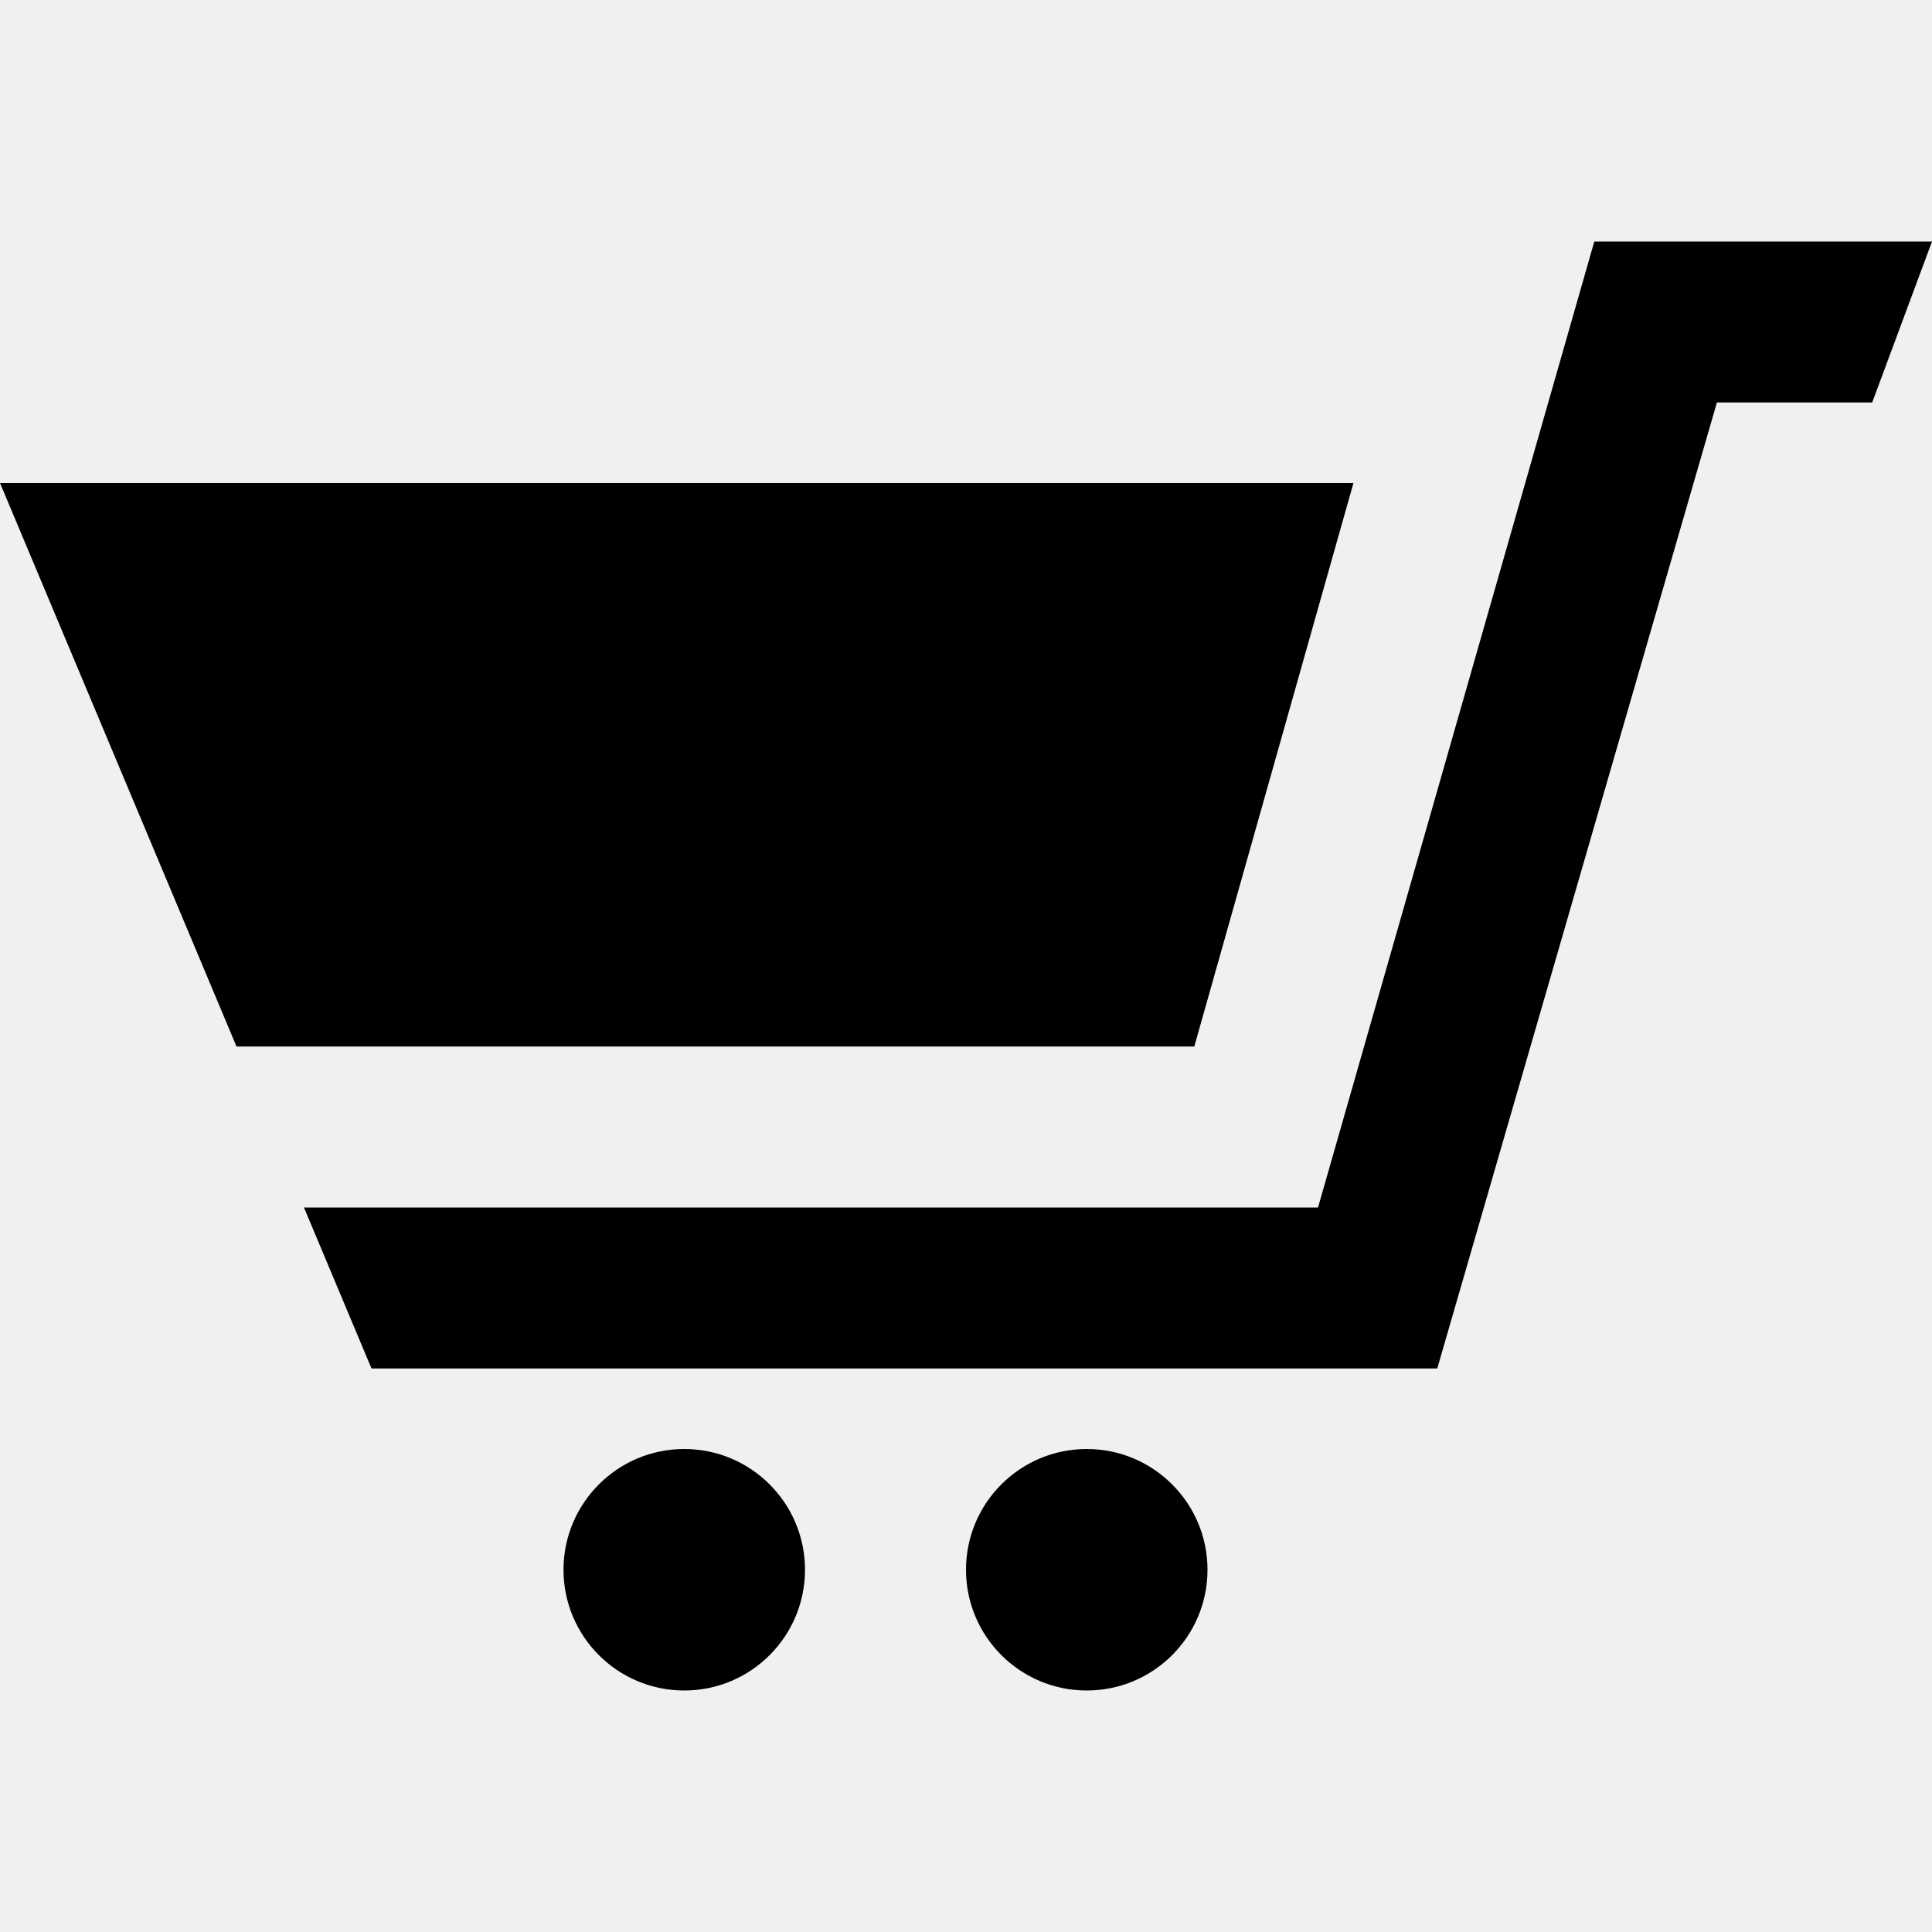
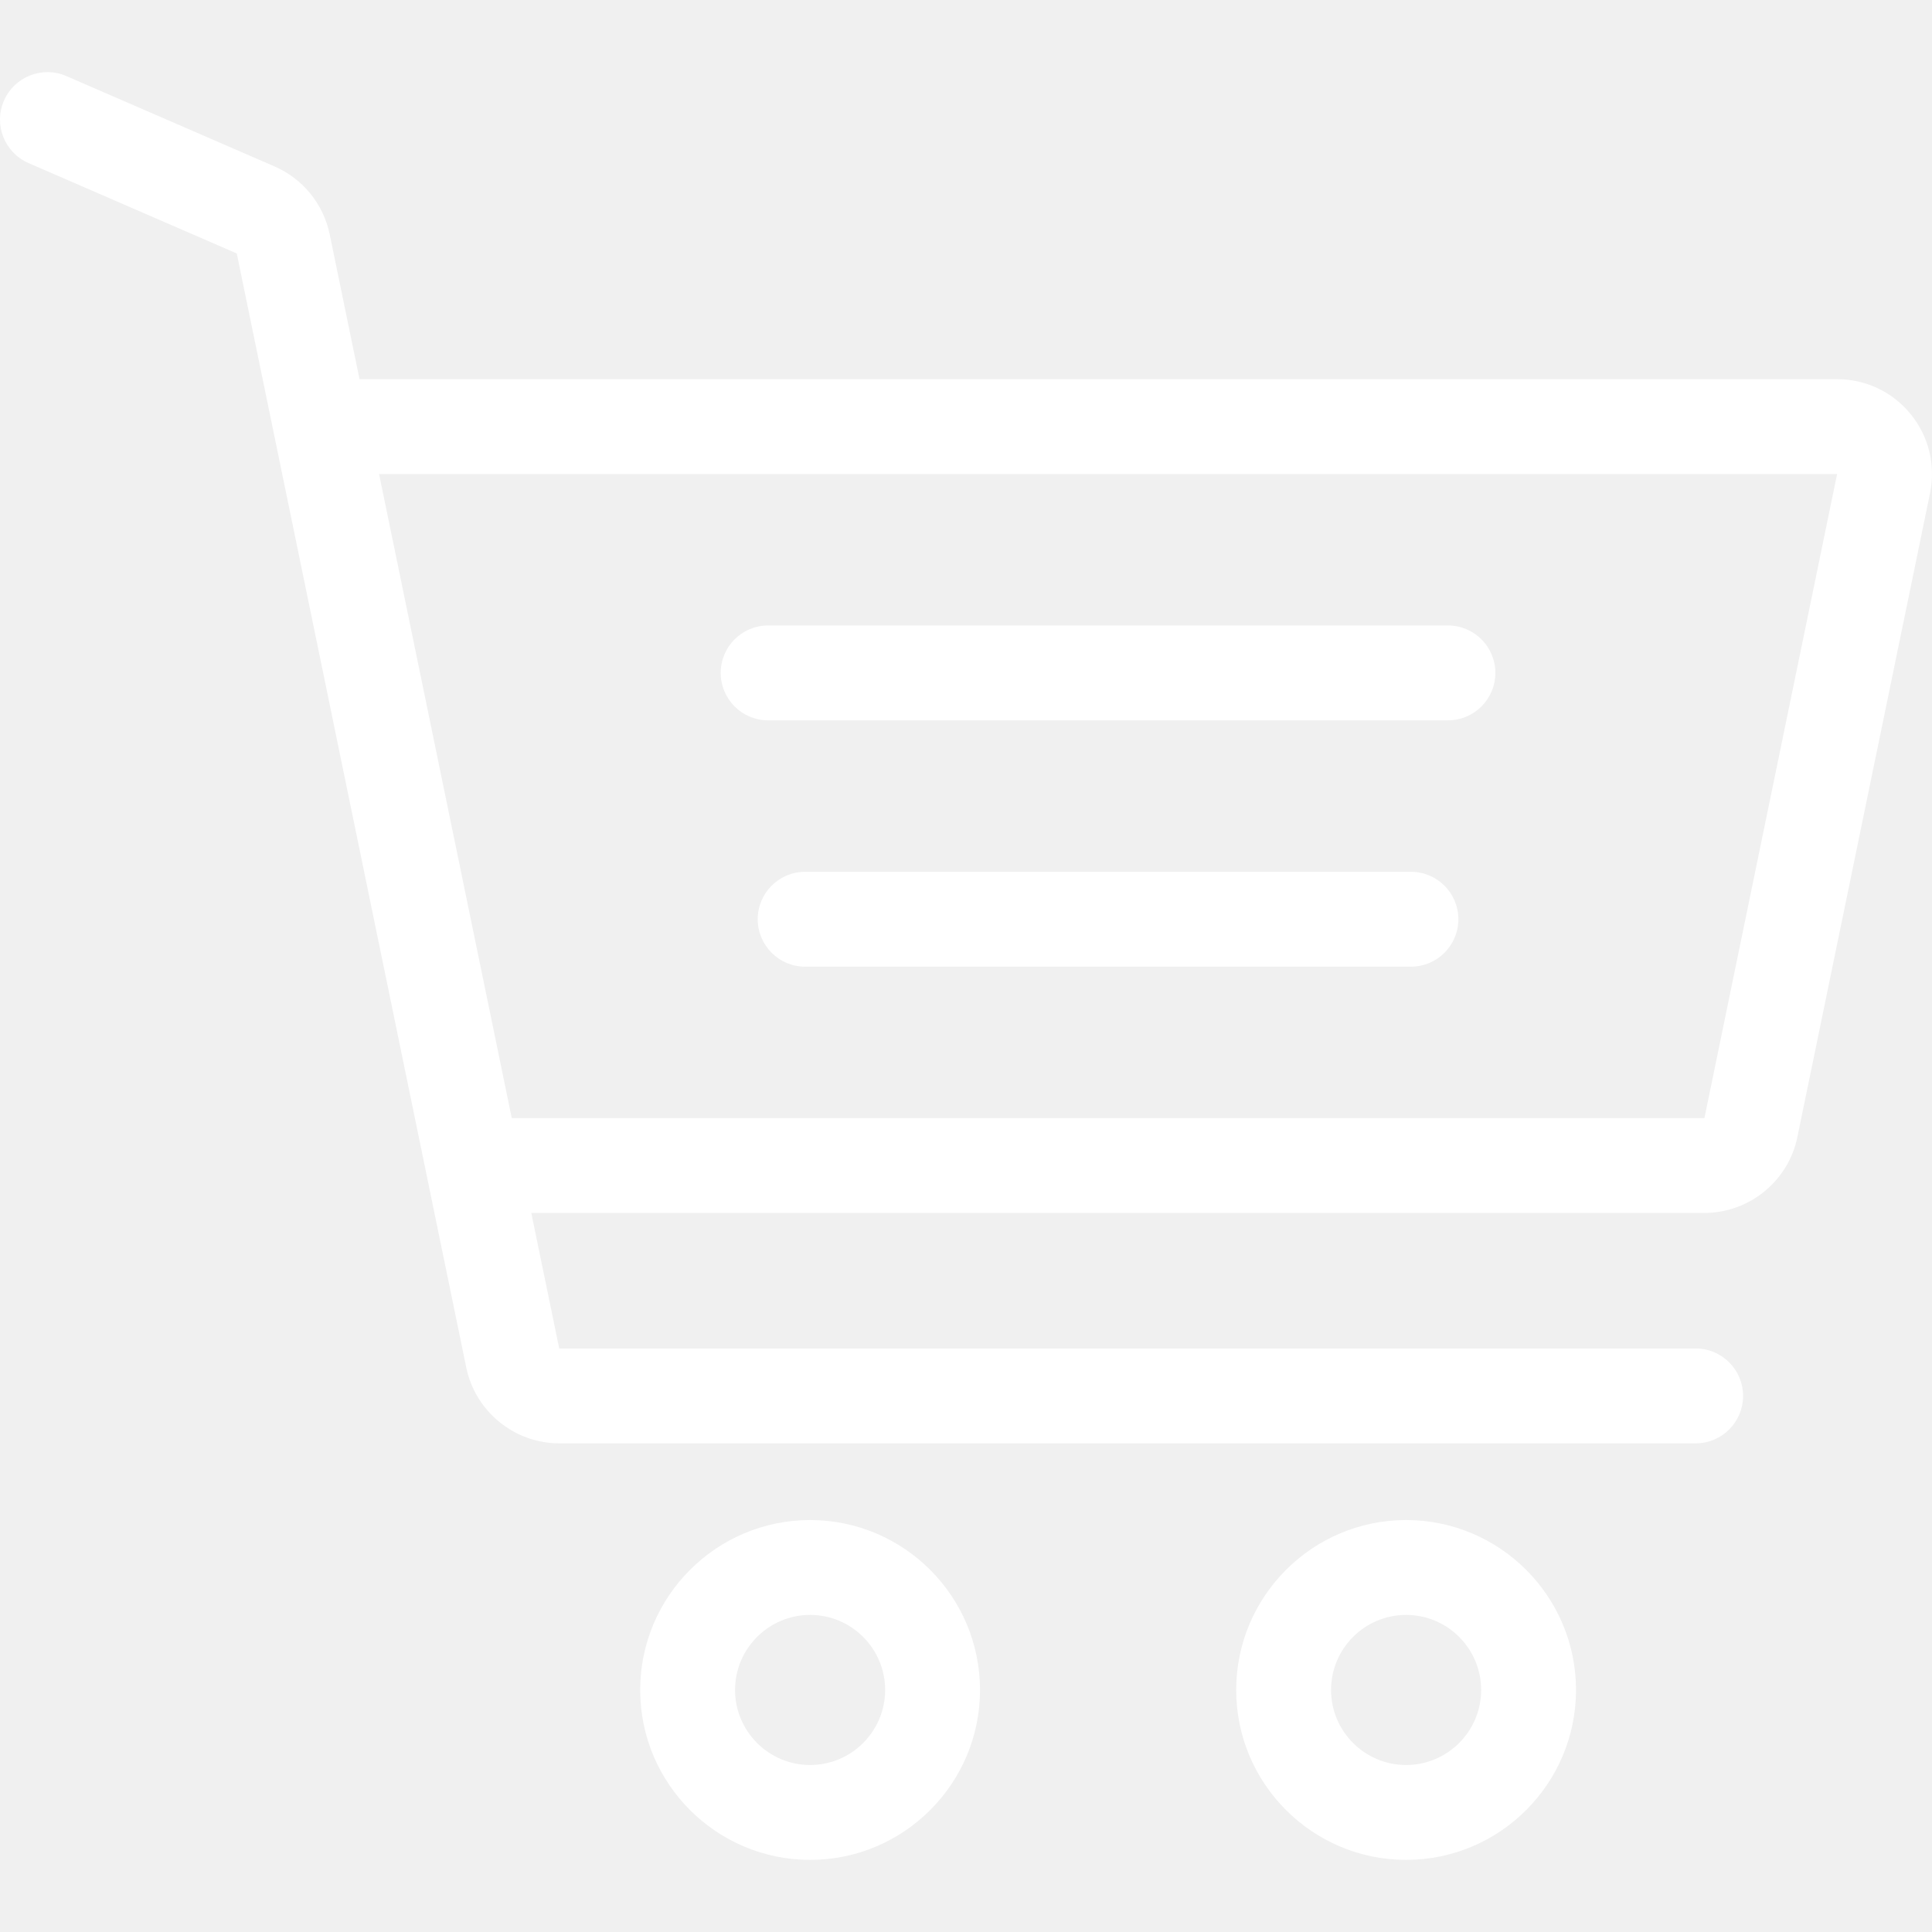
- <svg xmlns="http://www.w3.org/2000/svg" width="24" height="24" viewBox="0 0 24 24">
-   <path d="M10 19.5c0 .829-.672 1.5-1.5 1.5s-1.5-.671-1.5-1.5c0-.828.672-1.5 1.5-1.5s1.5.672 1.5 1.5zm3.5-1.5c-.828 0-1.5.671-1.5 1.5s.672 1.5 1.5 1.5 1.5-.671 1.5-1.5c0-.828-.672-1.5-1.5-1.5zm1.336-5l1.977-7h-16.813l2.938 7h11.898zm4.969-10l-3.432 12h-12.597l.839 2h13.239l3.474-12h1.929l.743-2h-4.195z" />
+ <svg xmlns="http://www.w3.org/2000/svg" version="1.1" id="Layer_1" x="0px" y="0px" viewBox="0 0 511.999 511.999" style="enable-background:new 0 0 511.999 511.999;" xml:space="preserve" width="512px" height="512px">
+   <g>
+     <g>
+       <path d="M214.685,402.828c-24.829,0-45.029,20.2-45.029,45.029c0,24.829,20.2,45.029,45.029,45.029s45.029-20.2,45.029-45.029    C259.713,423.028,239.513,402.828,214.685,402.828z M214.685,467.742c-10.966,0-19.887-8.922-19.887-19.887    c0-10.966,8.922-19.887,19.887-19.887s19.887,8.922,19.887,19.887C234.572,458.822,225.65,467.742,214.685,467.742z" fill="#FFFFFF" />
+     </g>
+   </g>
+   <g>
+     <g>
+       <path d="M372.63,402.828c-24.829,0-45.029,20.2-45.029,45.029c0,24.829,20.2,45.029,45.029,45.029s45.029-20.2,45.029-45.029    C417.658,423.028,397.458,402.828,372.63,402.828z M372.63,467.742c-10.966,0-19.887-8.922-19.887-19.887    c0-10.966,8.922-19.887,19.887-19.887c10.966,0,19.887,8.922,19.887,19.887C392.517,458.822,383.595,467.742,372.63,467.742z" fill="#FFFFFF" />
+     </g>
+   </g>
+   <g>
+     <g>
+       <path d="M383.716,165.755H203.567c-6.943,0-12.571,5.628-12.571,12.571c0,6.943,5.629,12.571,12.571,12.571h180.149    c6.943,0,12.571-5.628,12.571-12.571C396.287,171.382,390.659,165.755,383.716,165.755z" fill="#FFFFFF" />
+     </g>
+   </g>
+   <g>
+     <g>
+       <path d="M373.911,231.035H213.373c-6.943,0-12.571,5.628-12.571,12.571s5.628,12.571,12.571,12.571h160.537    c6.943,0,12.571-5.628,12.571-12.571C386.481,236.664,380.853,231.035,373.911,231.035z" fill="#FFFFFF" />
+     </g>
+   </g>
+   <g>
+     <g>
+       <path d="M506.341,109.744c-4.794-5.884-11.898-9.258-19.489-9.258H95.278L87.37,62.097c-1.651-8.008-7.113-14.732-14.614-17.989    l-55.177-23.95c-6.37-2.767-13.773,0.156-16.536,6.524c-2.766,6.37,0.157,13.774,6.524,16.537L62.745,67.17l60.826,295.261    c2.396,11.628,12.752,20.068,24.625,20.068h301.166c6.943,0,12.571-5.628,12.571-12.571c0-6.943-5.628-12.571-12.571-12.571    H148.197l-7.399-35.916H451.69c11.872,0,22.229-8.44,24.624-20.068l35.163-170.675    C513.008,123.266,511.136,115.627,506.341,109.744z M451.69,296.301H135.619l-35.161-170.674l386.393,0.001L451.69,296.301z" fill="#FFFFFF" />
+     </g>
+   </g>
+   <g>
+ </g>
+   <g>
+ </g>
+   <g>
+ </g>
+   <g>
+ </g>
+   <g>
+ </g>
+   <g>
+ </g>
+   <g>
+ </g>
+   <g>
+ </g>
+   <g>
+ </g>
+   <g>
+ </g>
+   <g>
+ </g>
+   <g>
+ </g>
+   <g>
+ </g>
+   <g>
+ </g>
+   <g>
+ </g>
</svg>
